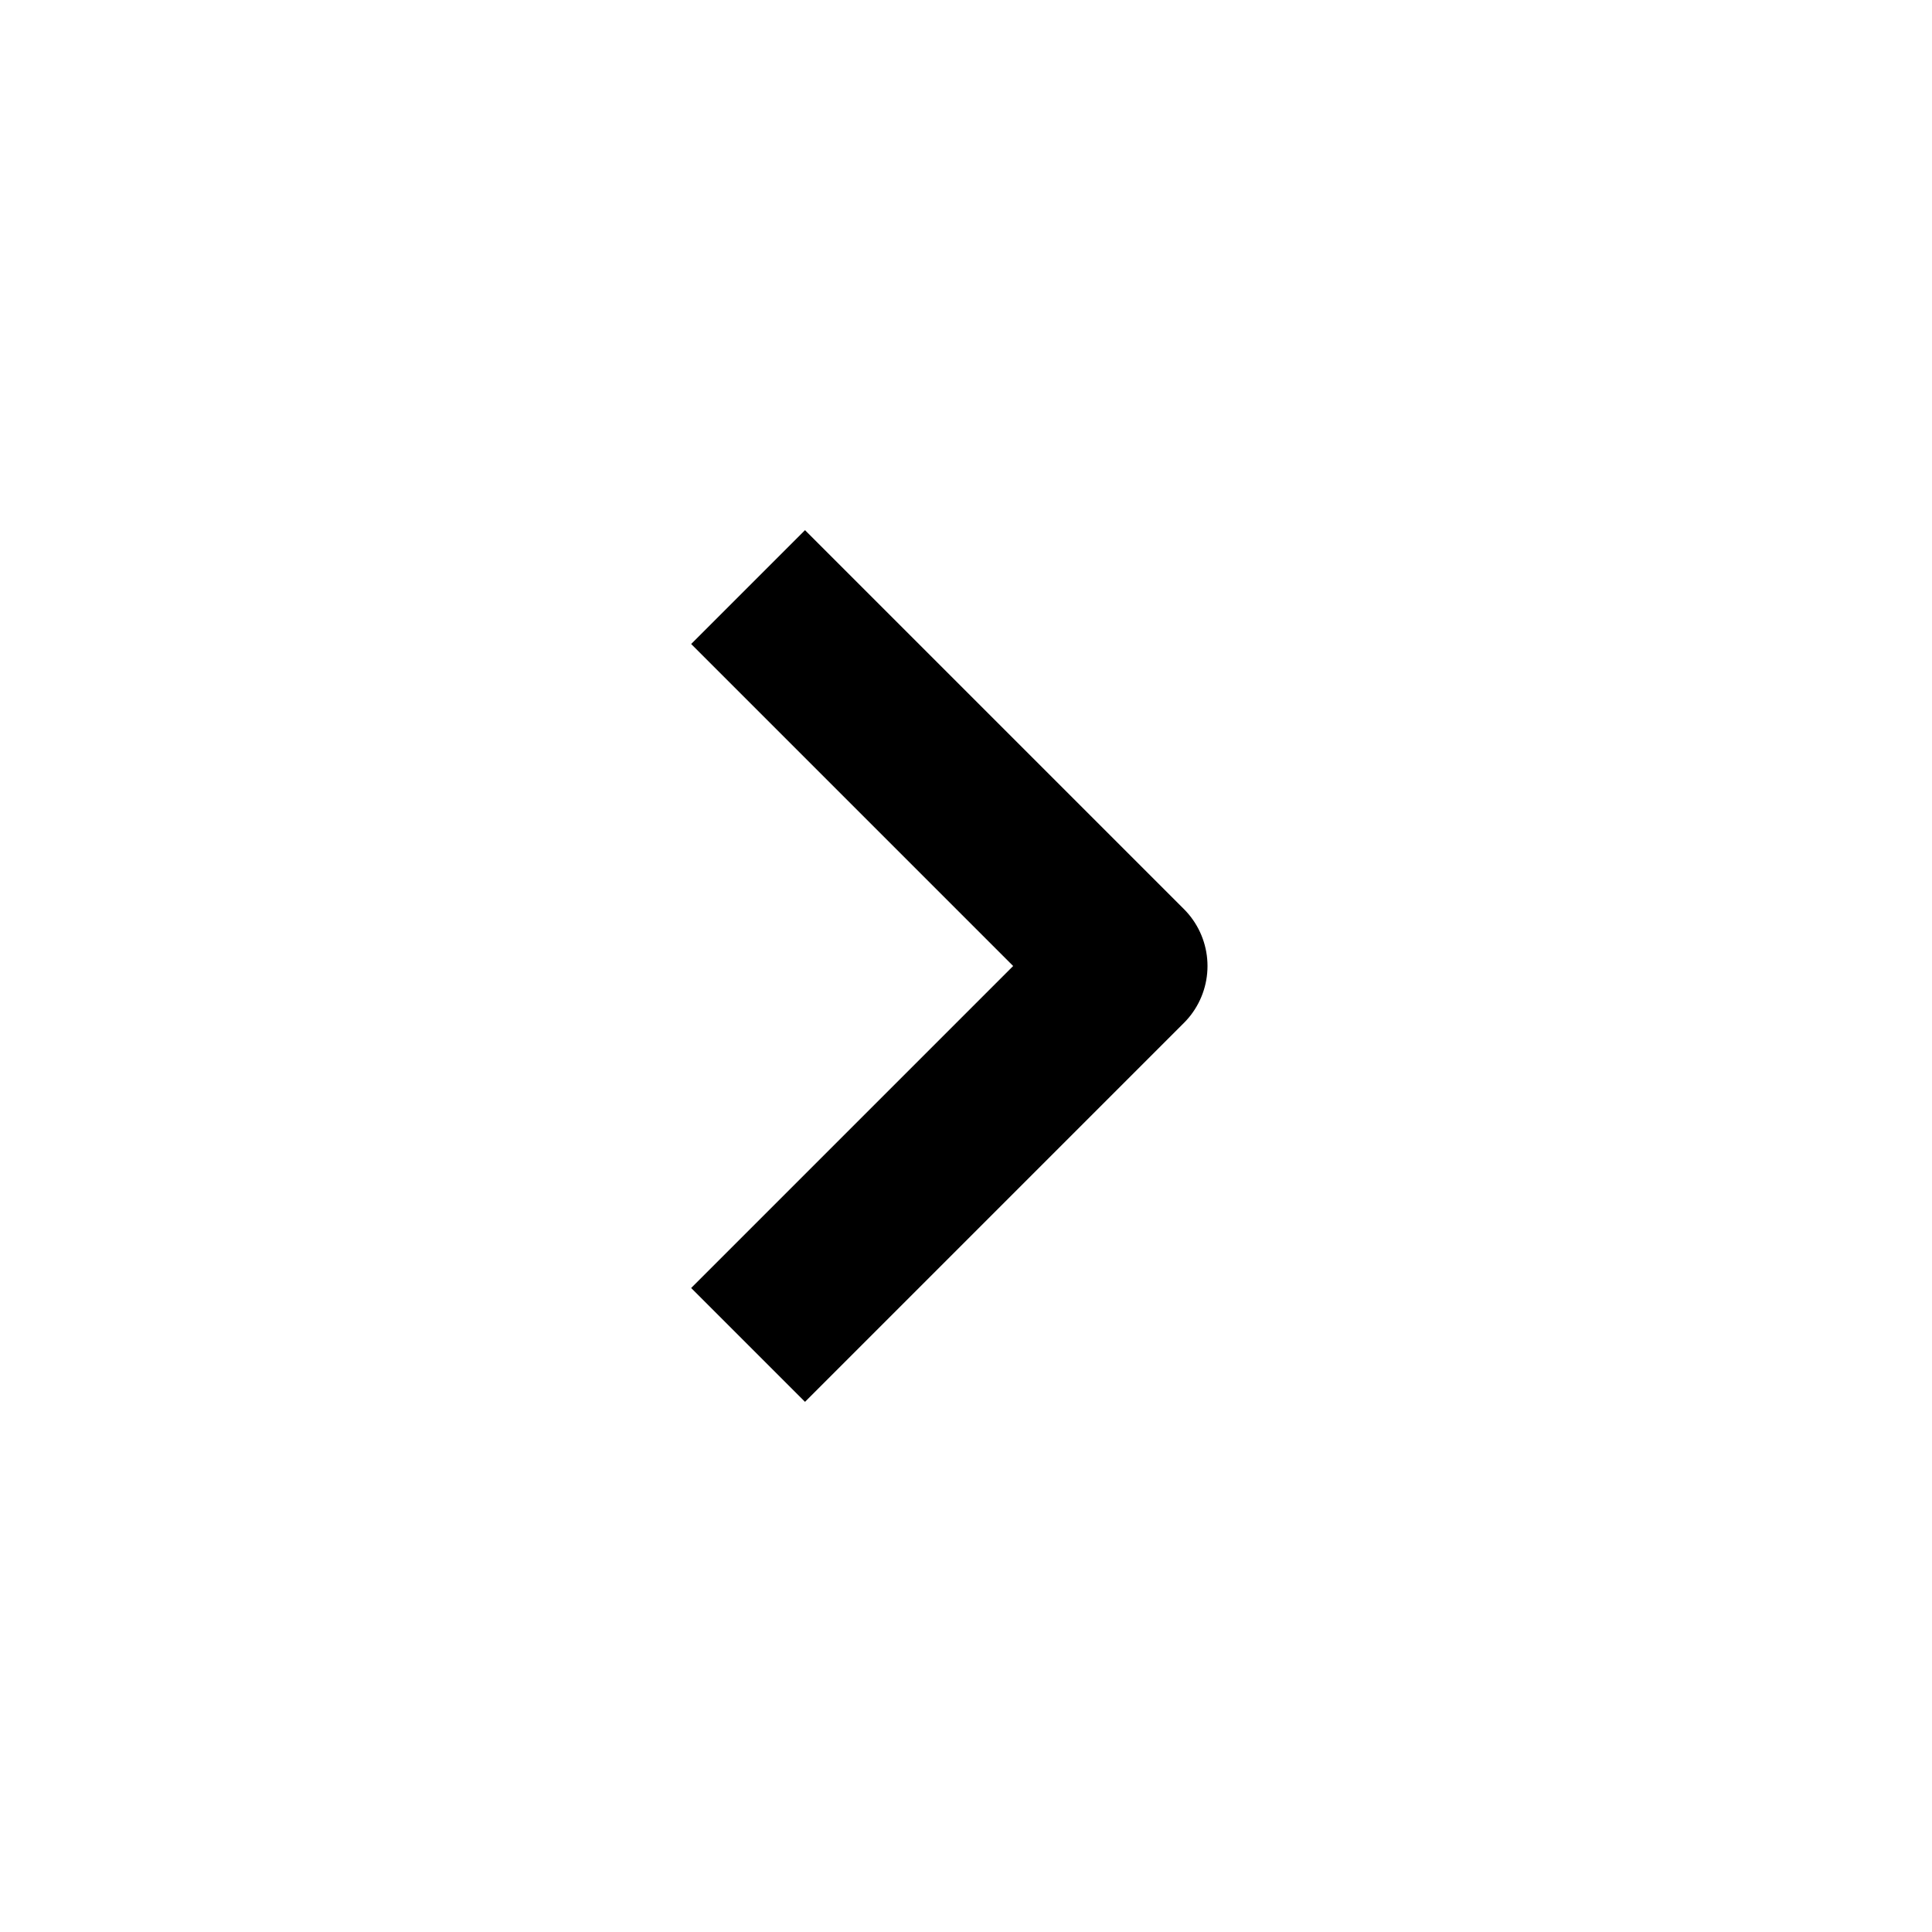
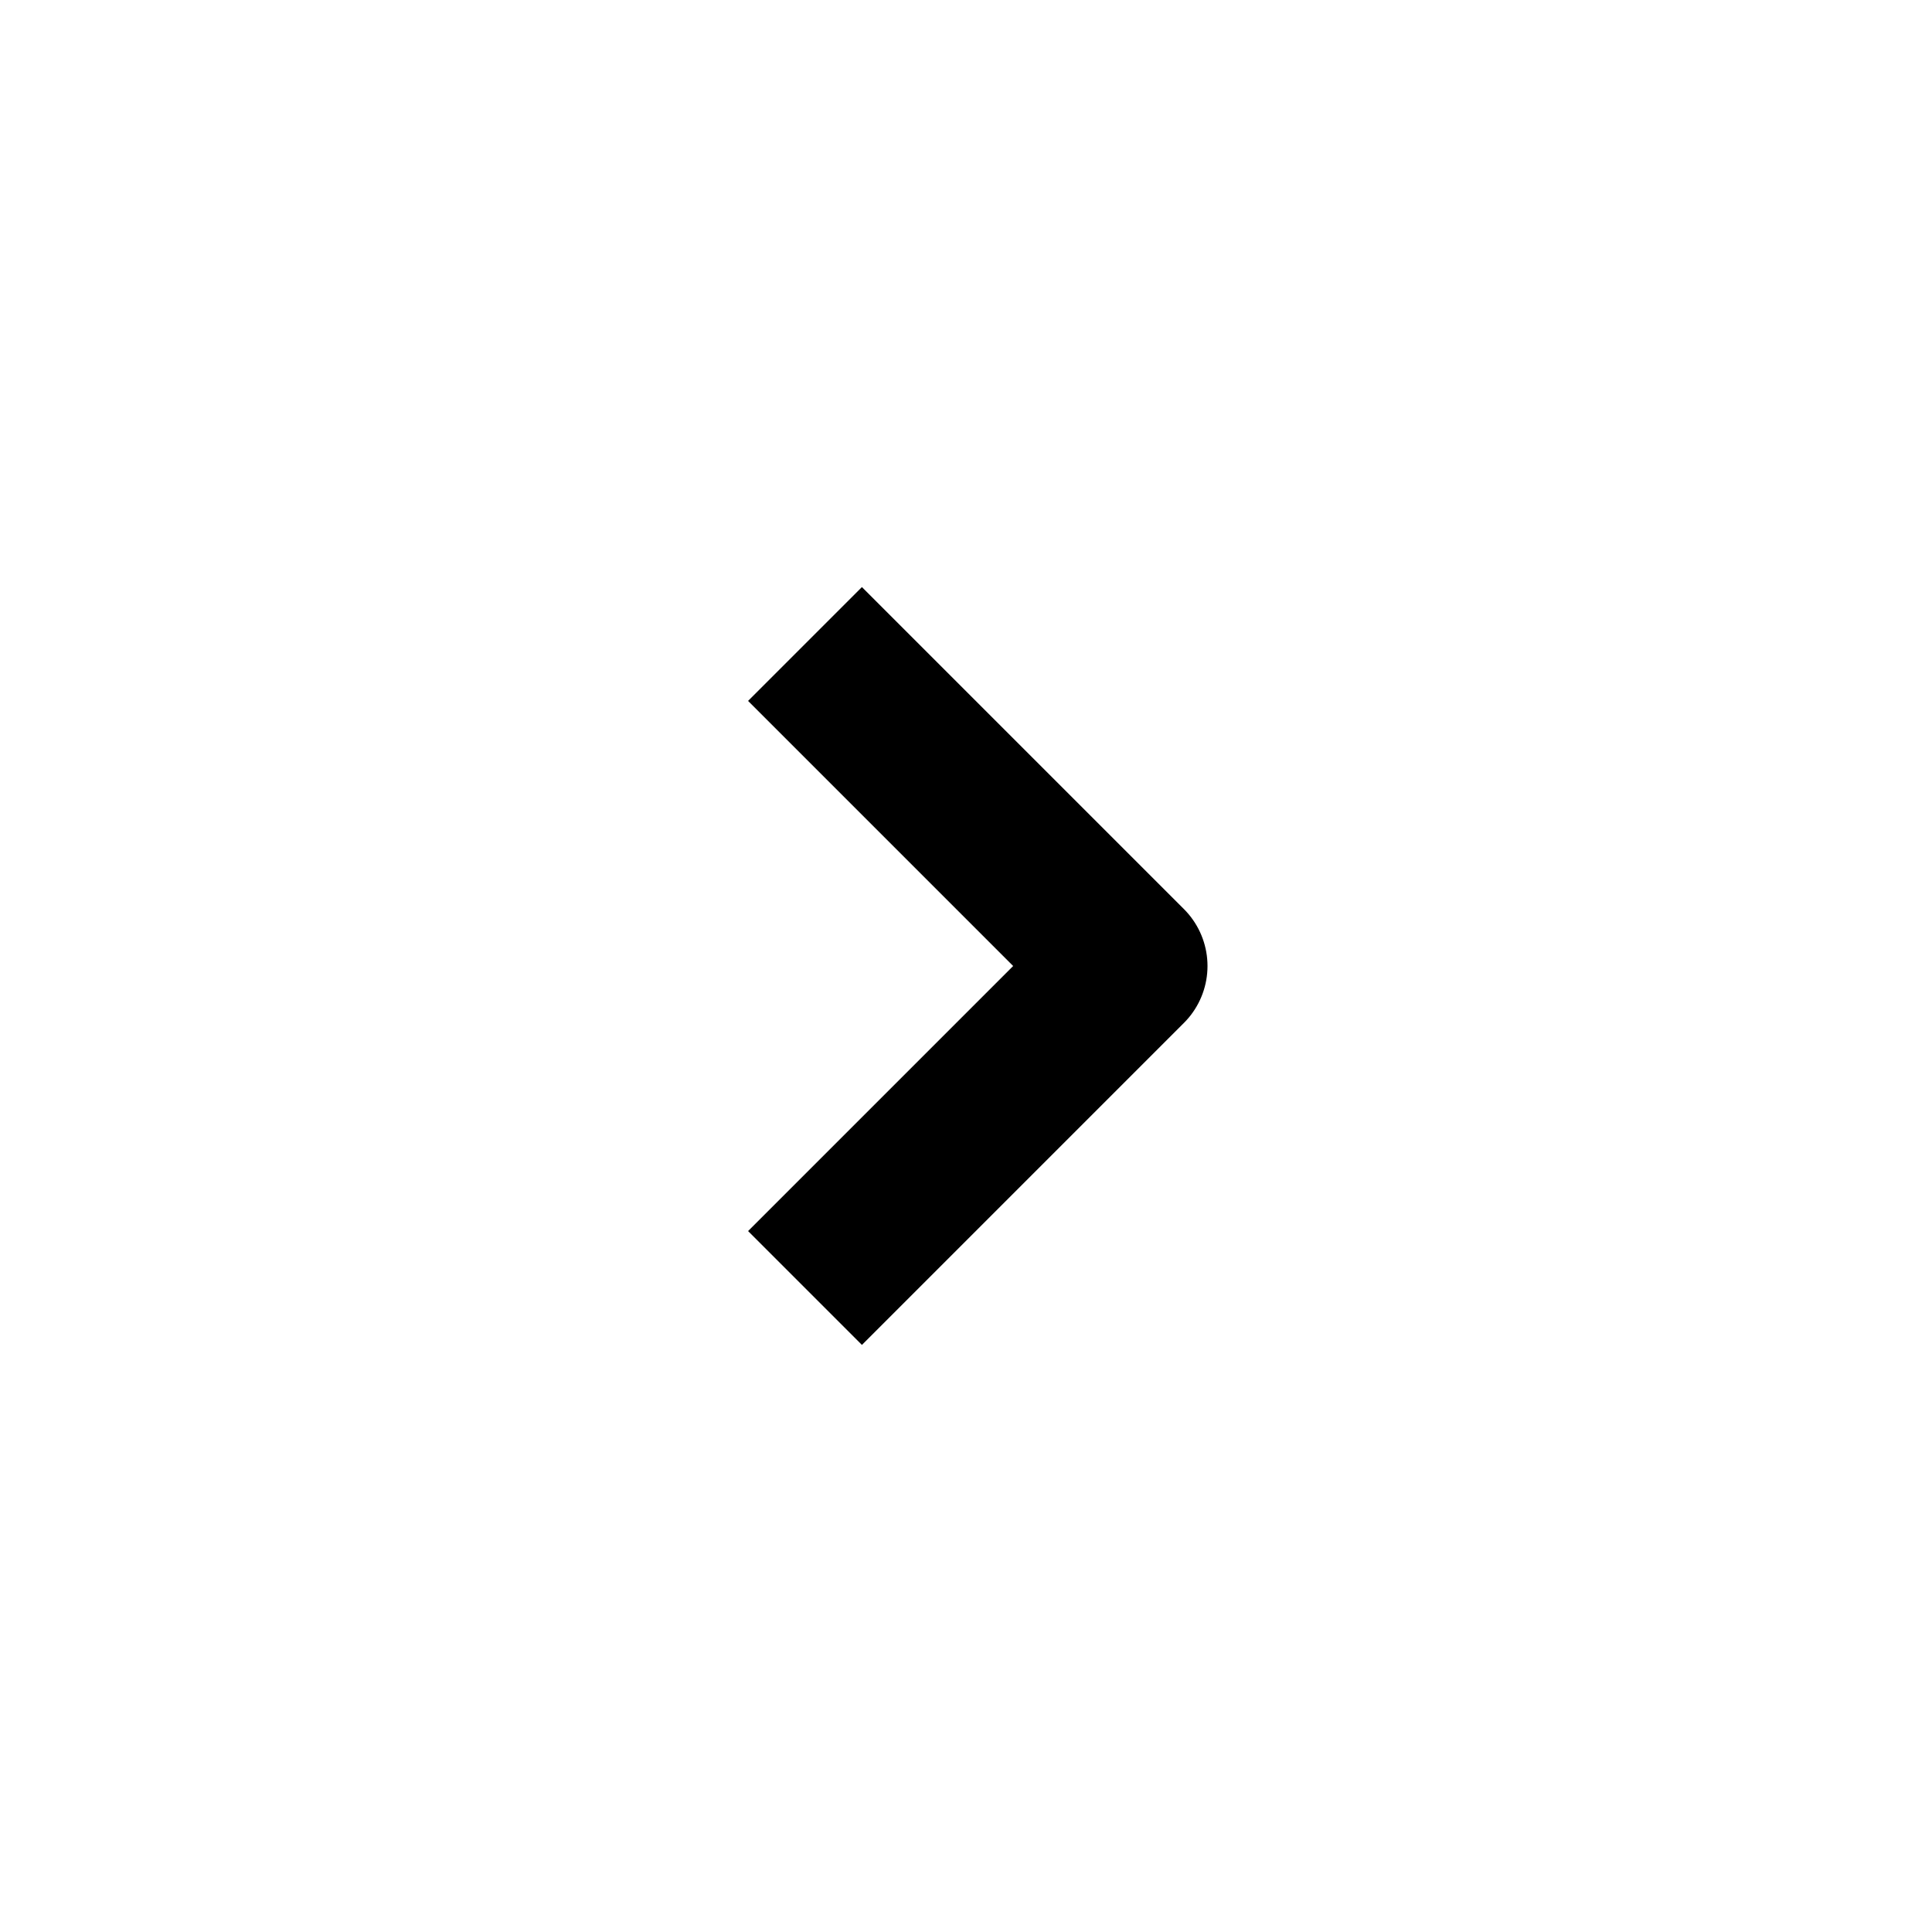
<svg xmlns="http://www.w3.org/2000/svg" width="24" height="24" viewBox="0 0 24 24" fill="none">
-   <path d="M10 8L14 12L10 16" stroke="black" stroke-width="2" stroke-linecap="square" stroke-linejoin="round" />
+   <path d="M10 8L14 12L10 16" stroke="black" stroke-width="2" strokeLinecap="square" stroke-linejoin="round" />
</svg>
